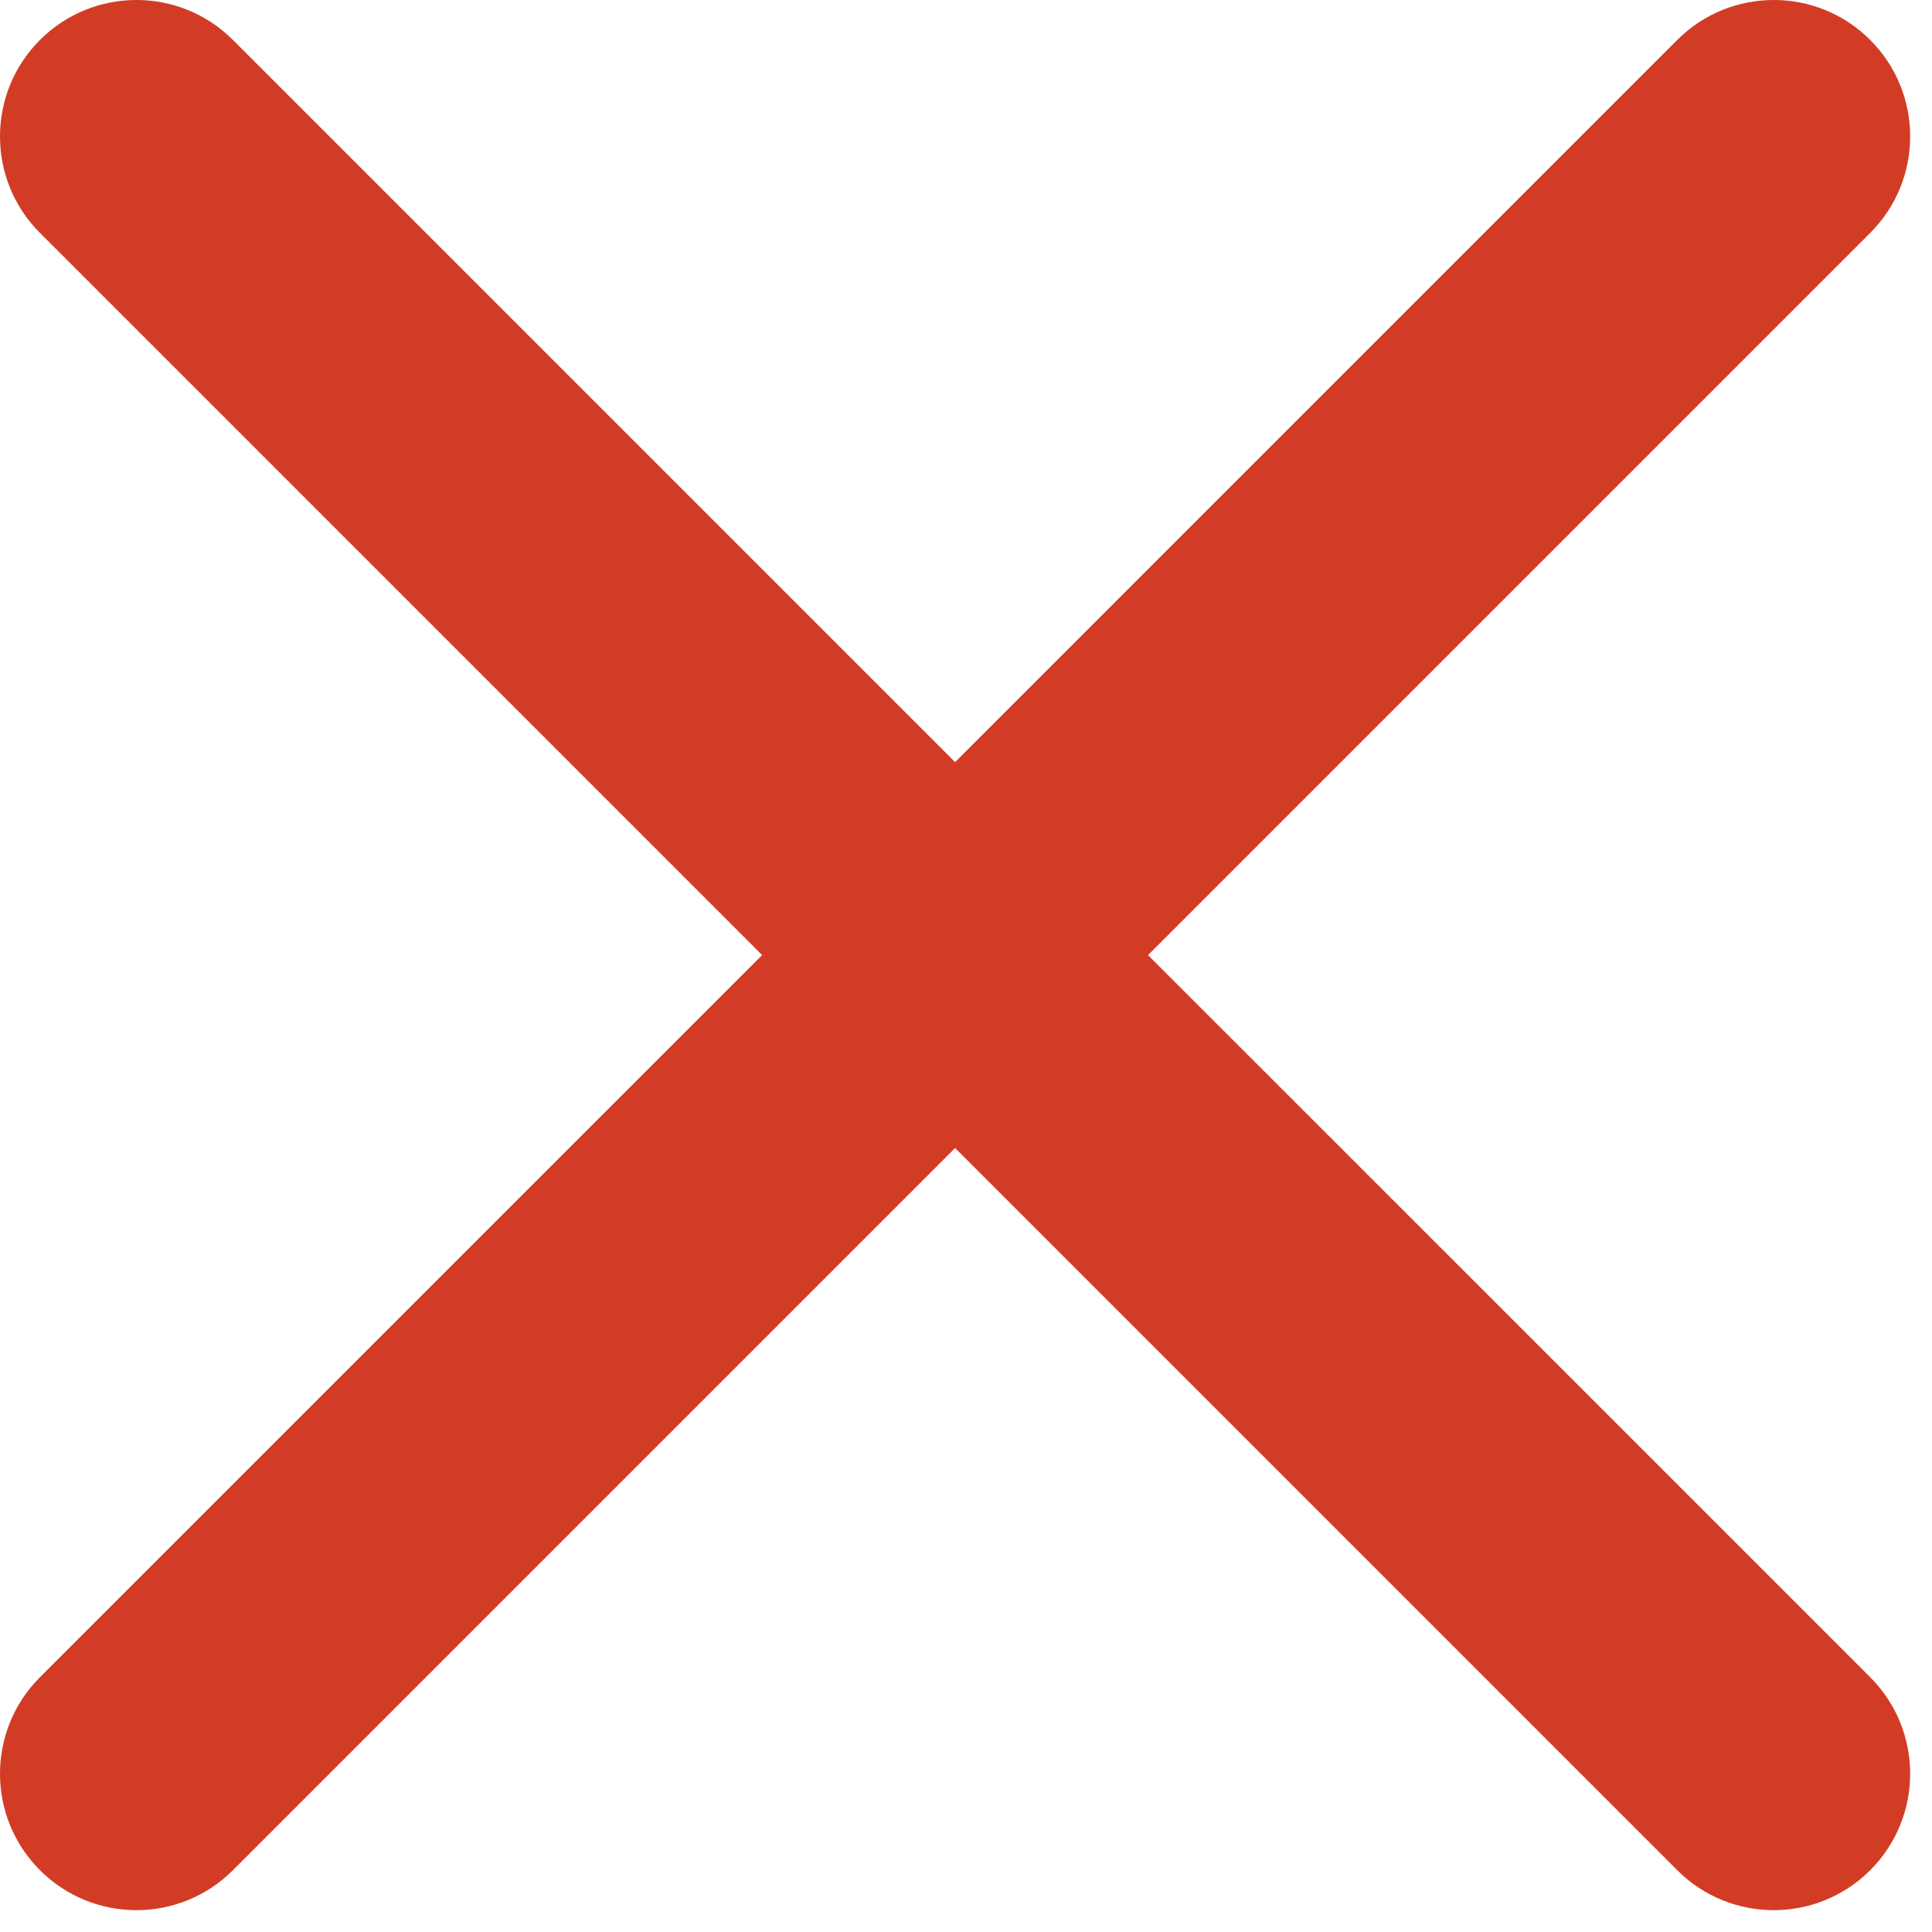
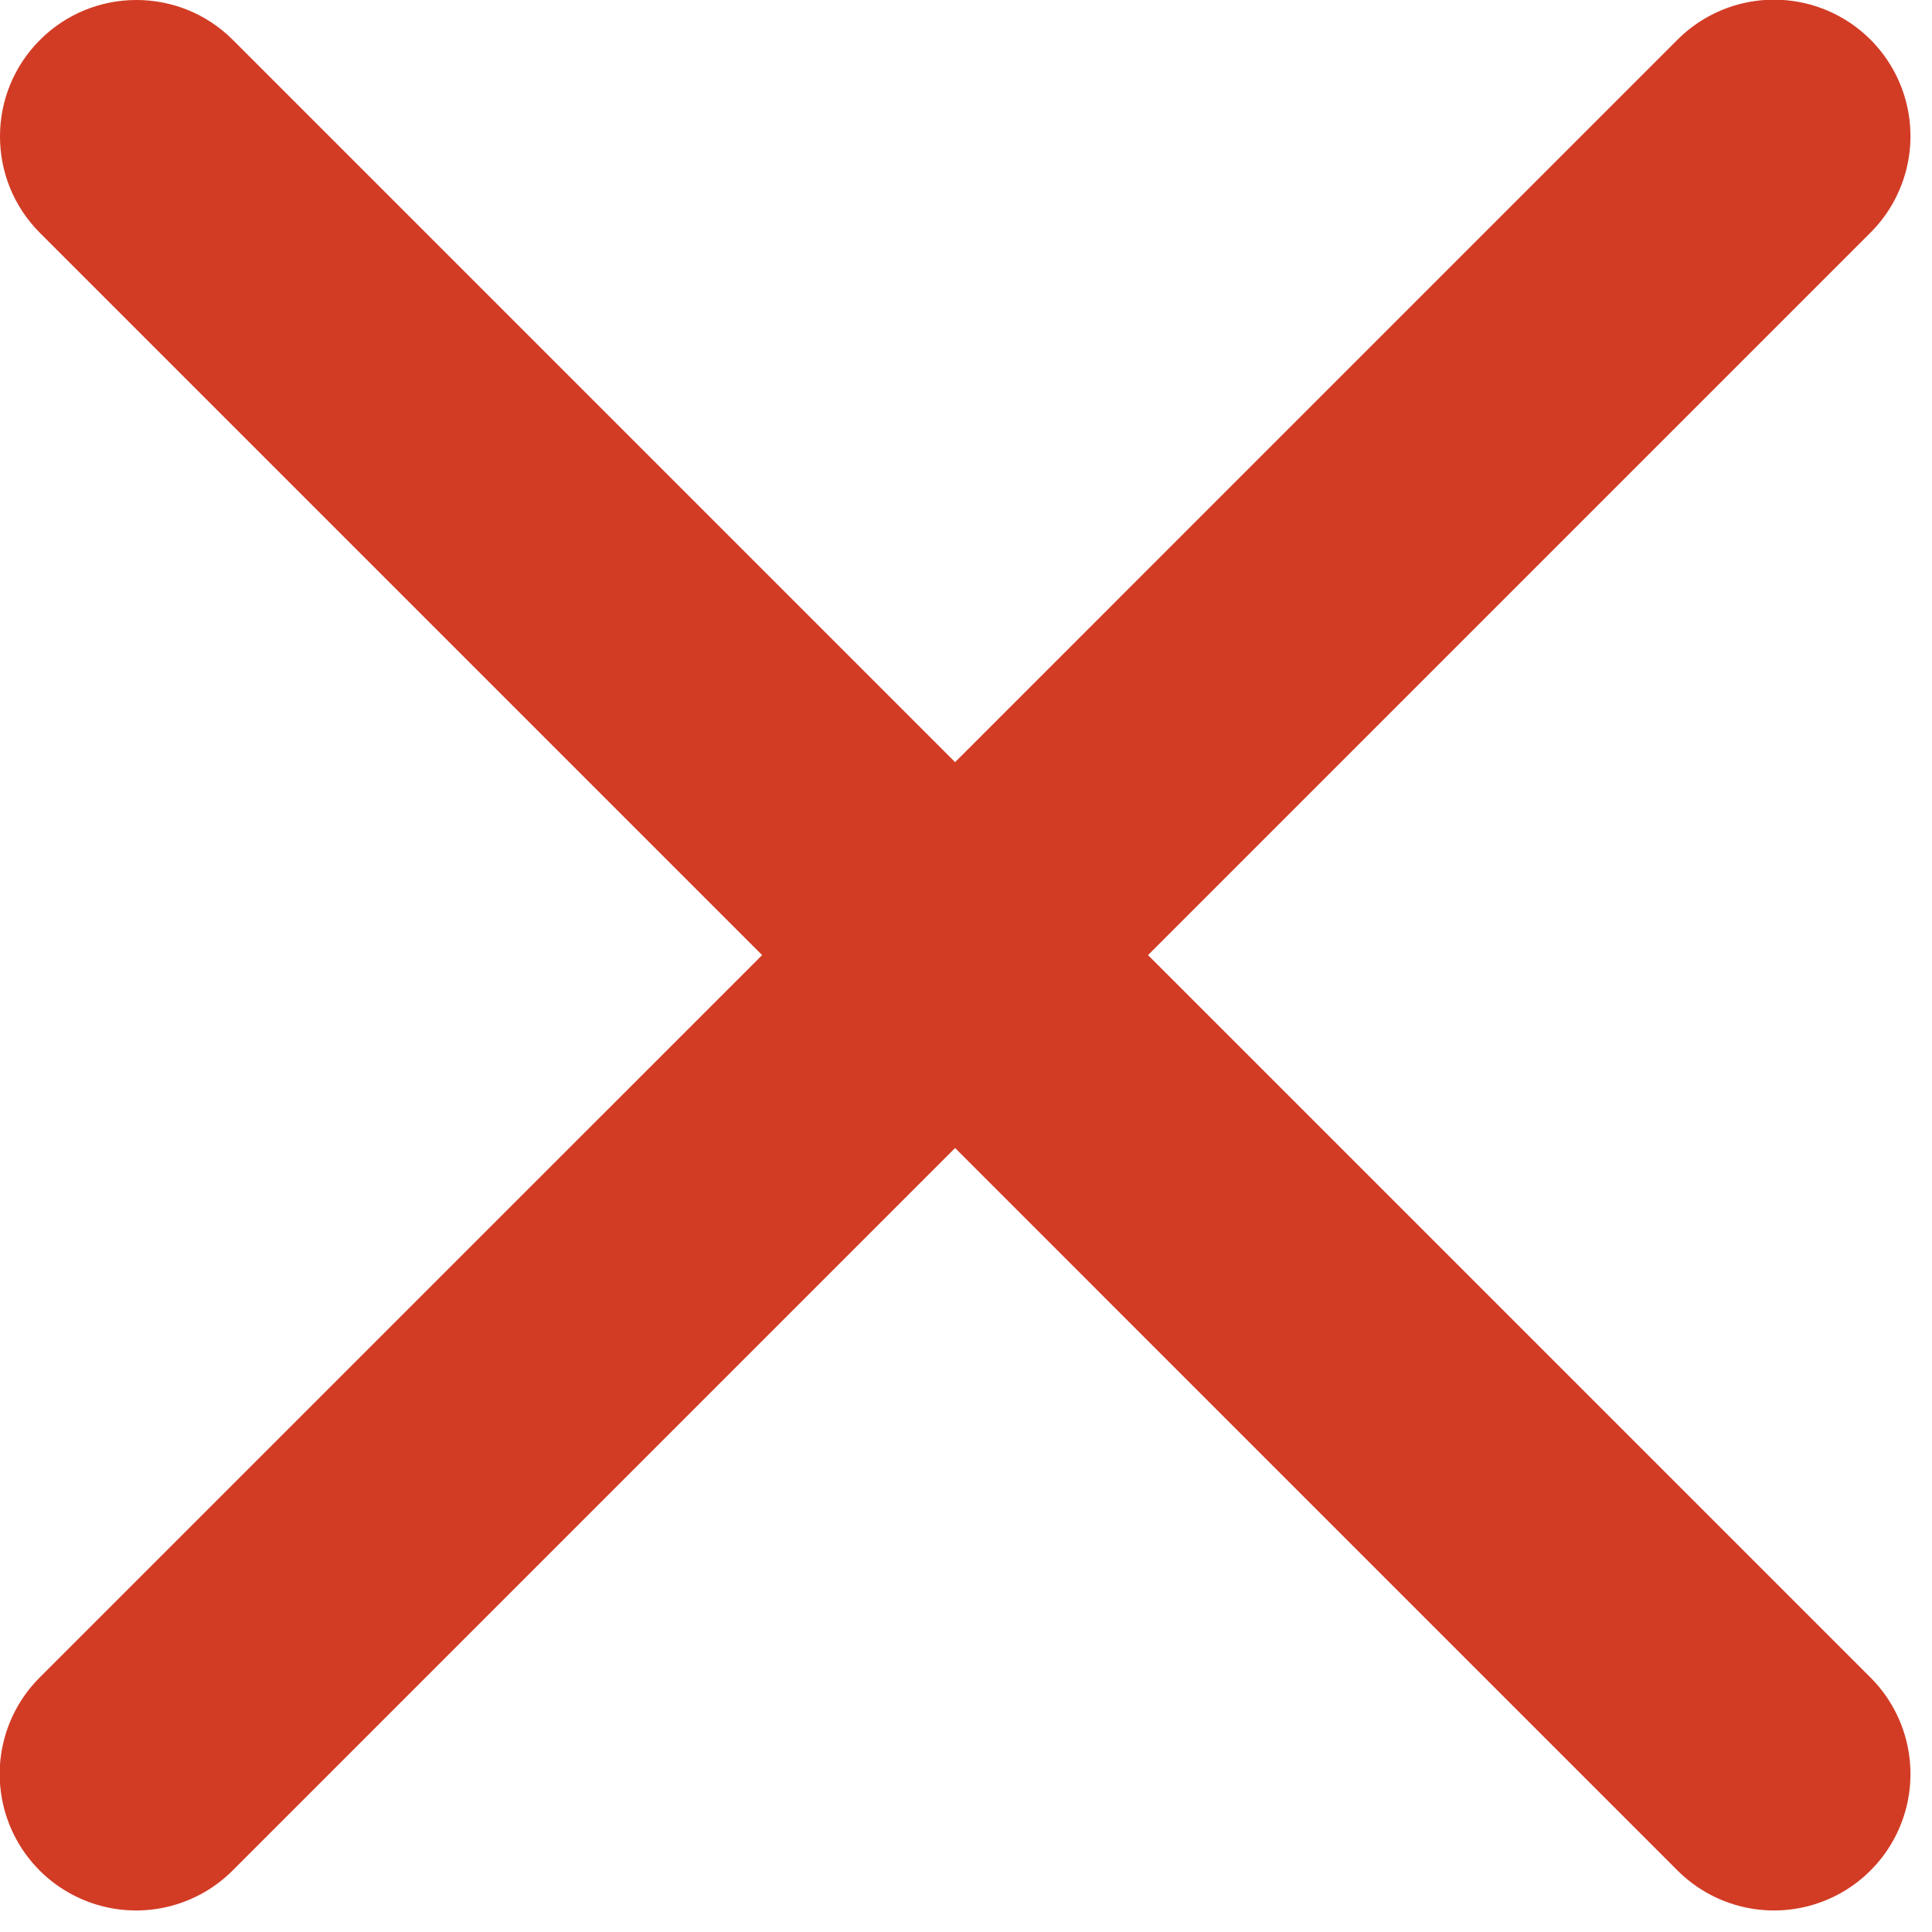
- <svg xmlns="http://www.w3.org/2000/svg" width="59" height="59" viewBox="0 0 59 59" fill="none">
-   <path fill-rule="evenodd" clip-rule="evenodd" d="M1.22 1.22C2.848 -0.407 5.486 -0.407 7.113 1.22L29.167 23.274L51.22 1.22C52.848 -0.407 55.486 -0.407 57.113 1.22C58.74 2.848 58.74 5.486 57.113 7.113L35.059 29.167L57.113 51.22C58.74 52.848 58.74 55.486 57.113 57.113C55.486 58.74 52.848 58.74 51.22 57.113L29.167 35.059L7.113 57.113C5.486 58.74 2.848 58.74 1.22 57.113C-0.407 55.486 -0.407 52.848 1.22 51.22L23.274 29.167L1.22 7.113C-0.407 5.486 -0.407 2.848 1.22 1.22Z" fill="#D23C25" />
+ <svg xmlns="http://www.w3.org/2000/svg" width="59" height="59" fill="none" viewBox="0 0 59 59">
+   <path fill="#d23c25" fill-rule="evenodd" d="M1.22 1.22a4.167 4.167 0 0 1 5.893 0l22.054 22.054L51.22 1.22a4.167 4.167 0 1 1 5.893 5.893L35.059 29.167 57.113 51.22a4.167 4.167 0 1 1-5.893 5.893L29.167 35.059 7.113 57.113A4.167 4.167 0 1 1 1.22 51.22l22.054-22.053L1.22 7.113a4.167 4.167 0 0 1 0-5.893" clip-rule="evenodd" />
</svg>
